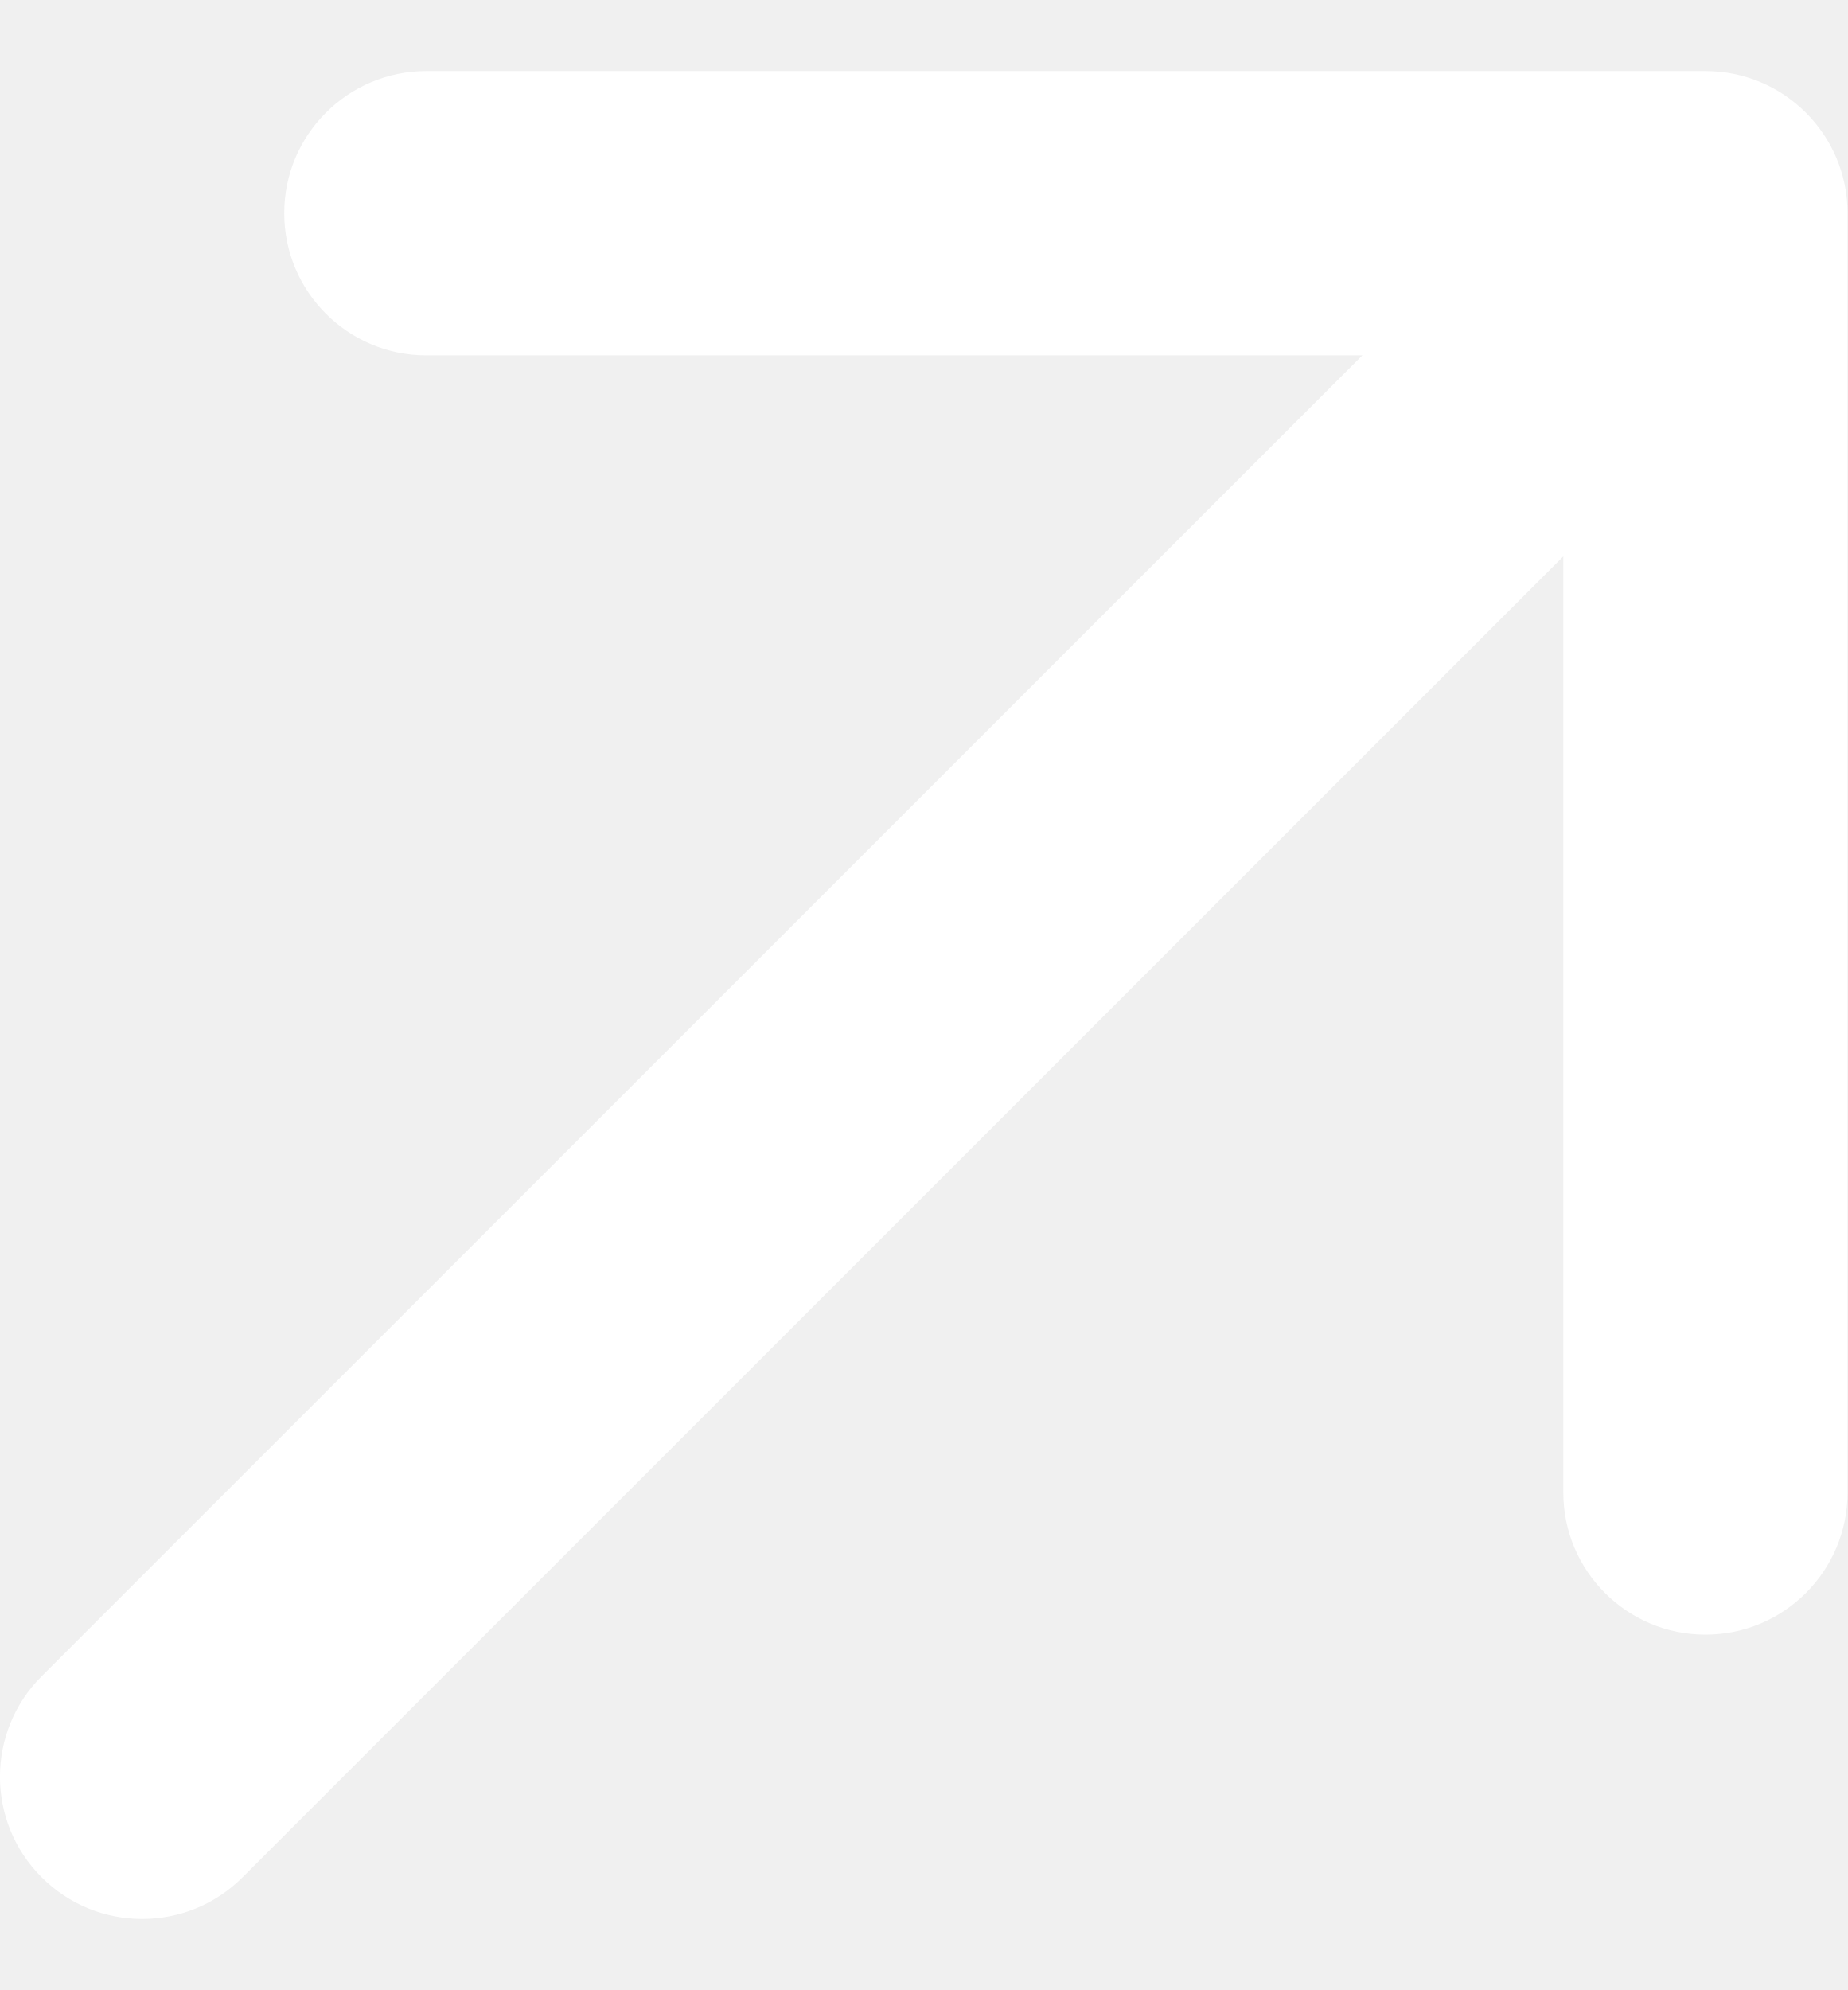
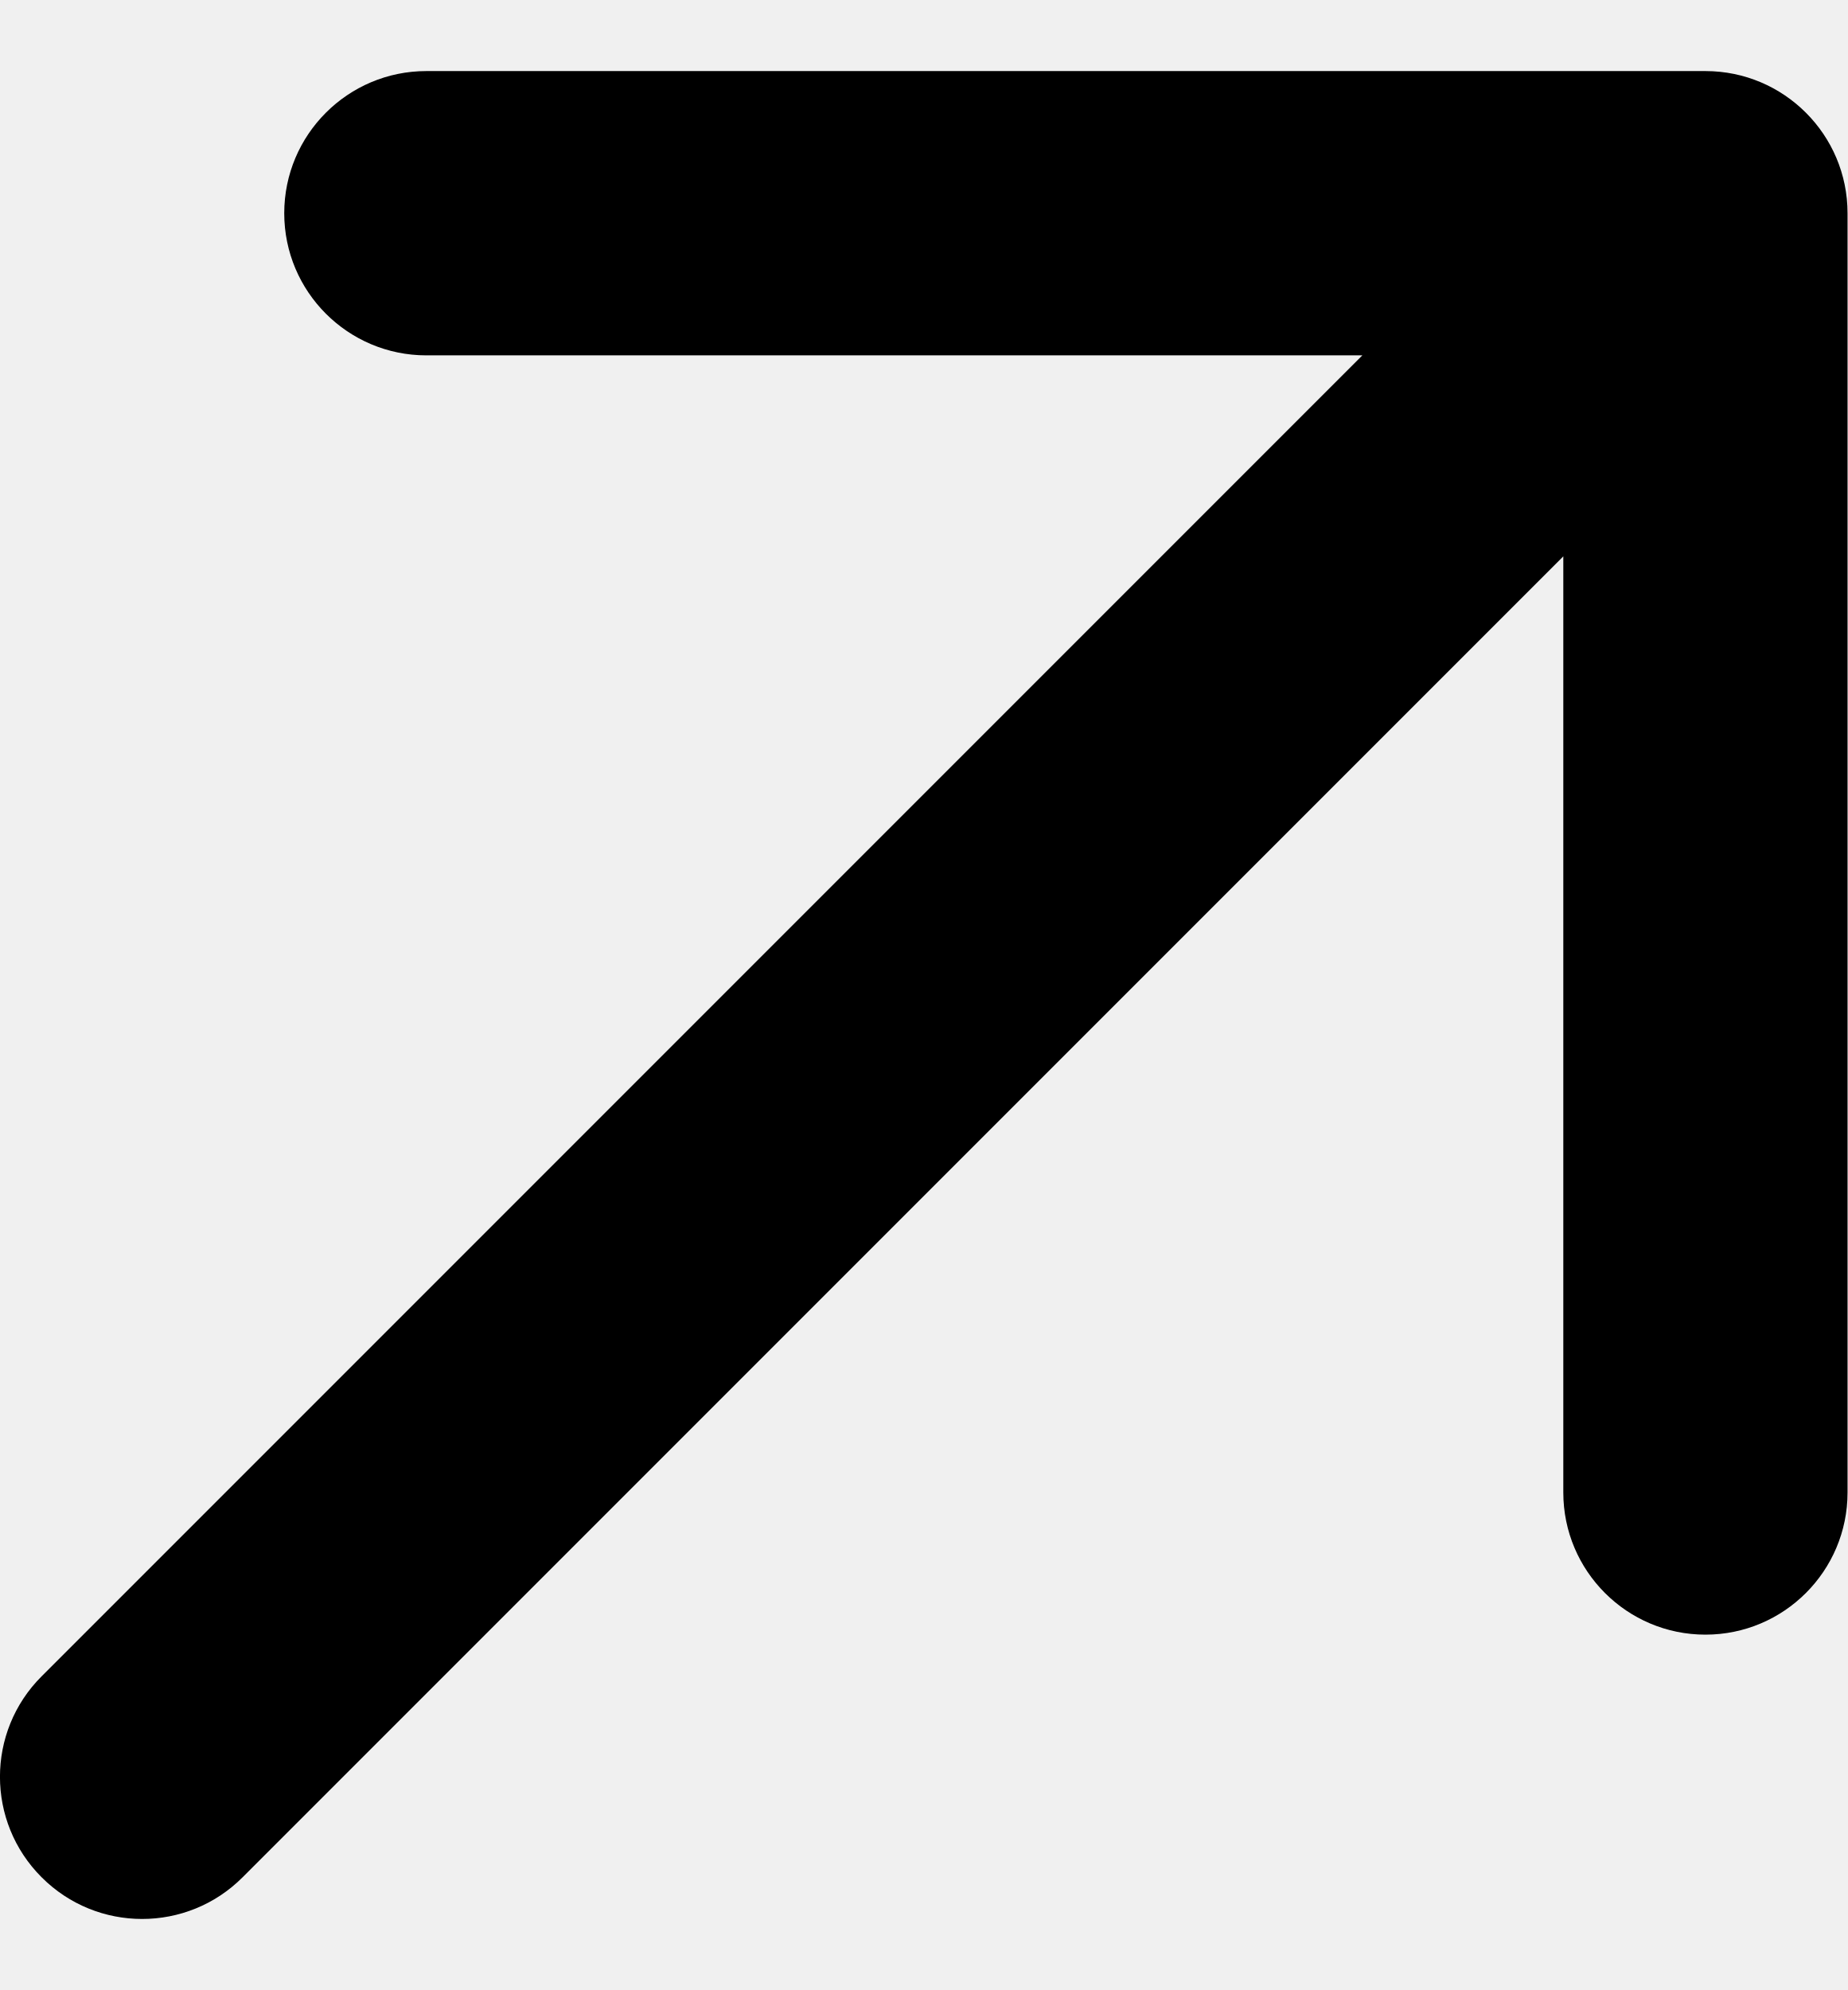
<svg xmlns="http://www.w3.org/2000/svg" width="13" height="14" viewBox="0 0 13 14" fill="none">
-   <path d="M0.293 11.793C-0.098 12.183 -0.098 12.817 0.293 13.207C0.683 13.598 1.317 13.598 1.707 13.207L0.293 11.793ZM13 1.5C13 0.948 12.552 0.5 12 0.5L3 0.5C2.448 0.5 2 0.948 2 1.5C2 2.052 2.448 2.5 3 2.5L11 2.5L11 10.5C11 11.052 11.448 11.5 12 11.5C12.552 11.5 13 11.052 13 10.5L13 1.5ZM1.707 13.207L12.707 2.207L11.293 0.793L0.293 11.793L1.707 13.207Z" fill="#FFFFFF" />
+   <path d="M0.293 11.793C-0.098 12.183 -0.098 12.817 0.293 13.207C0.683 13.598 1.317 13.598 1.707 13.207L0.293 11.793ZM13 1.5C13 0.948 12.552 0.5 12 0.5L3 0.5C2.448 0.5 2 0.948 2 1.5C2 2.052 2.448 2.5 3 2.5L11 2.5L11 10.5C11 11.052 11.448 11.5 12 11.5C12.552 11.5 13 11.052 13 10.5L13 1.5ZM1.707 13.207L12.707 2.207L11.293 0.793L0.293 11.793L1.707 13.207Z" fill="#000000" />
</svg>
